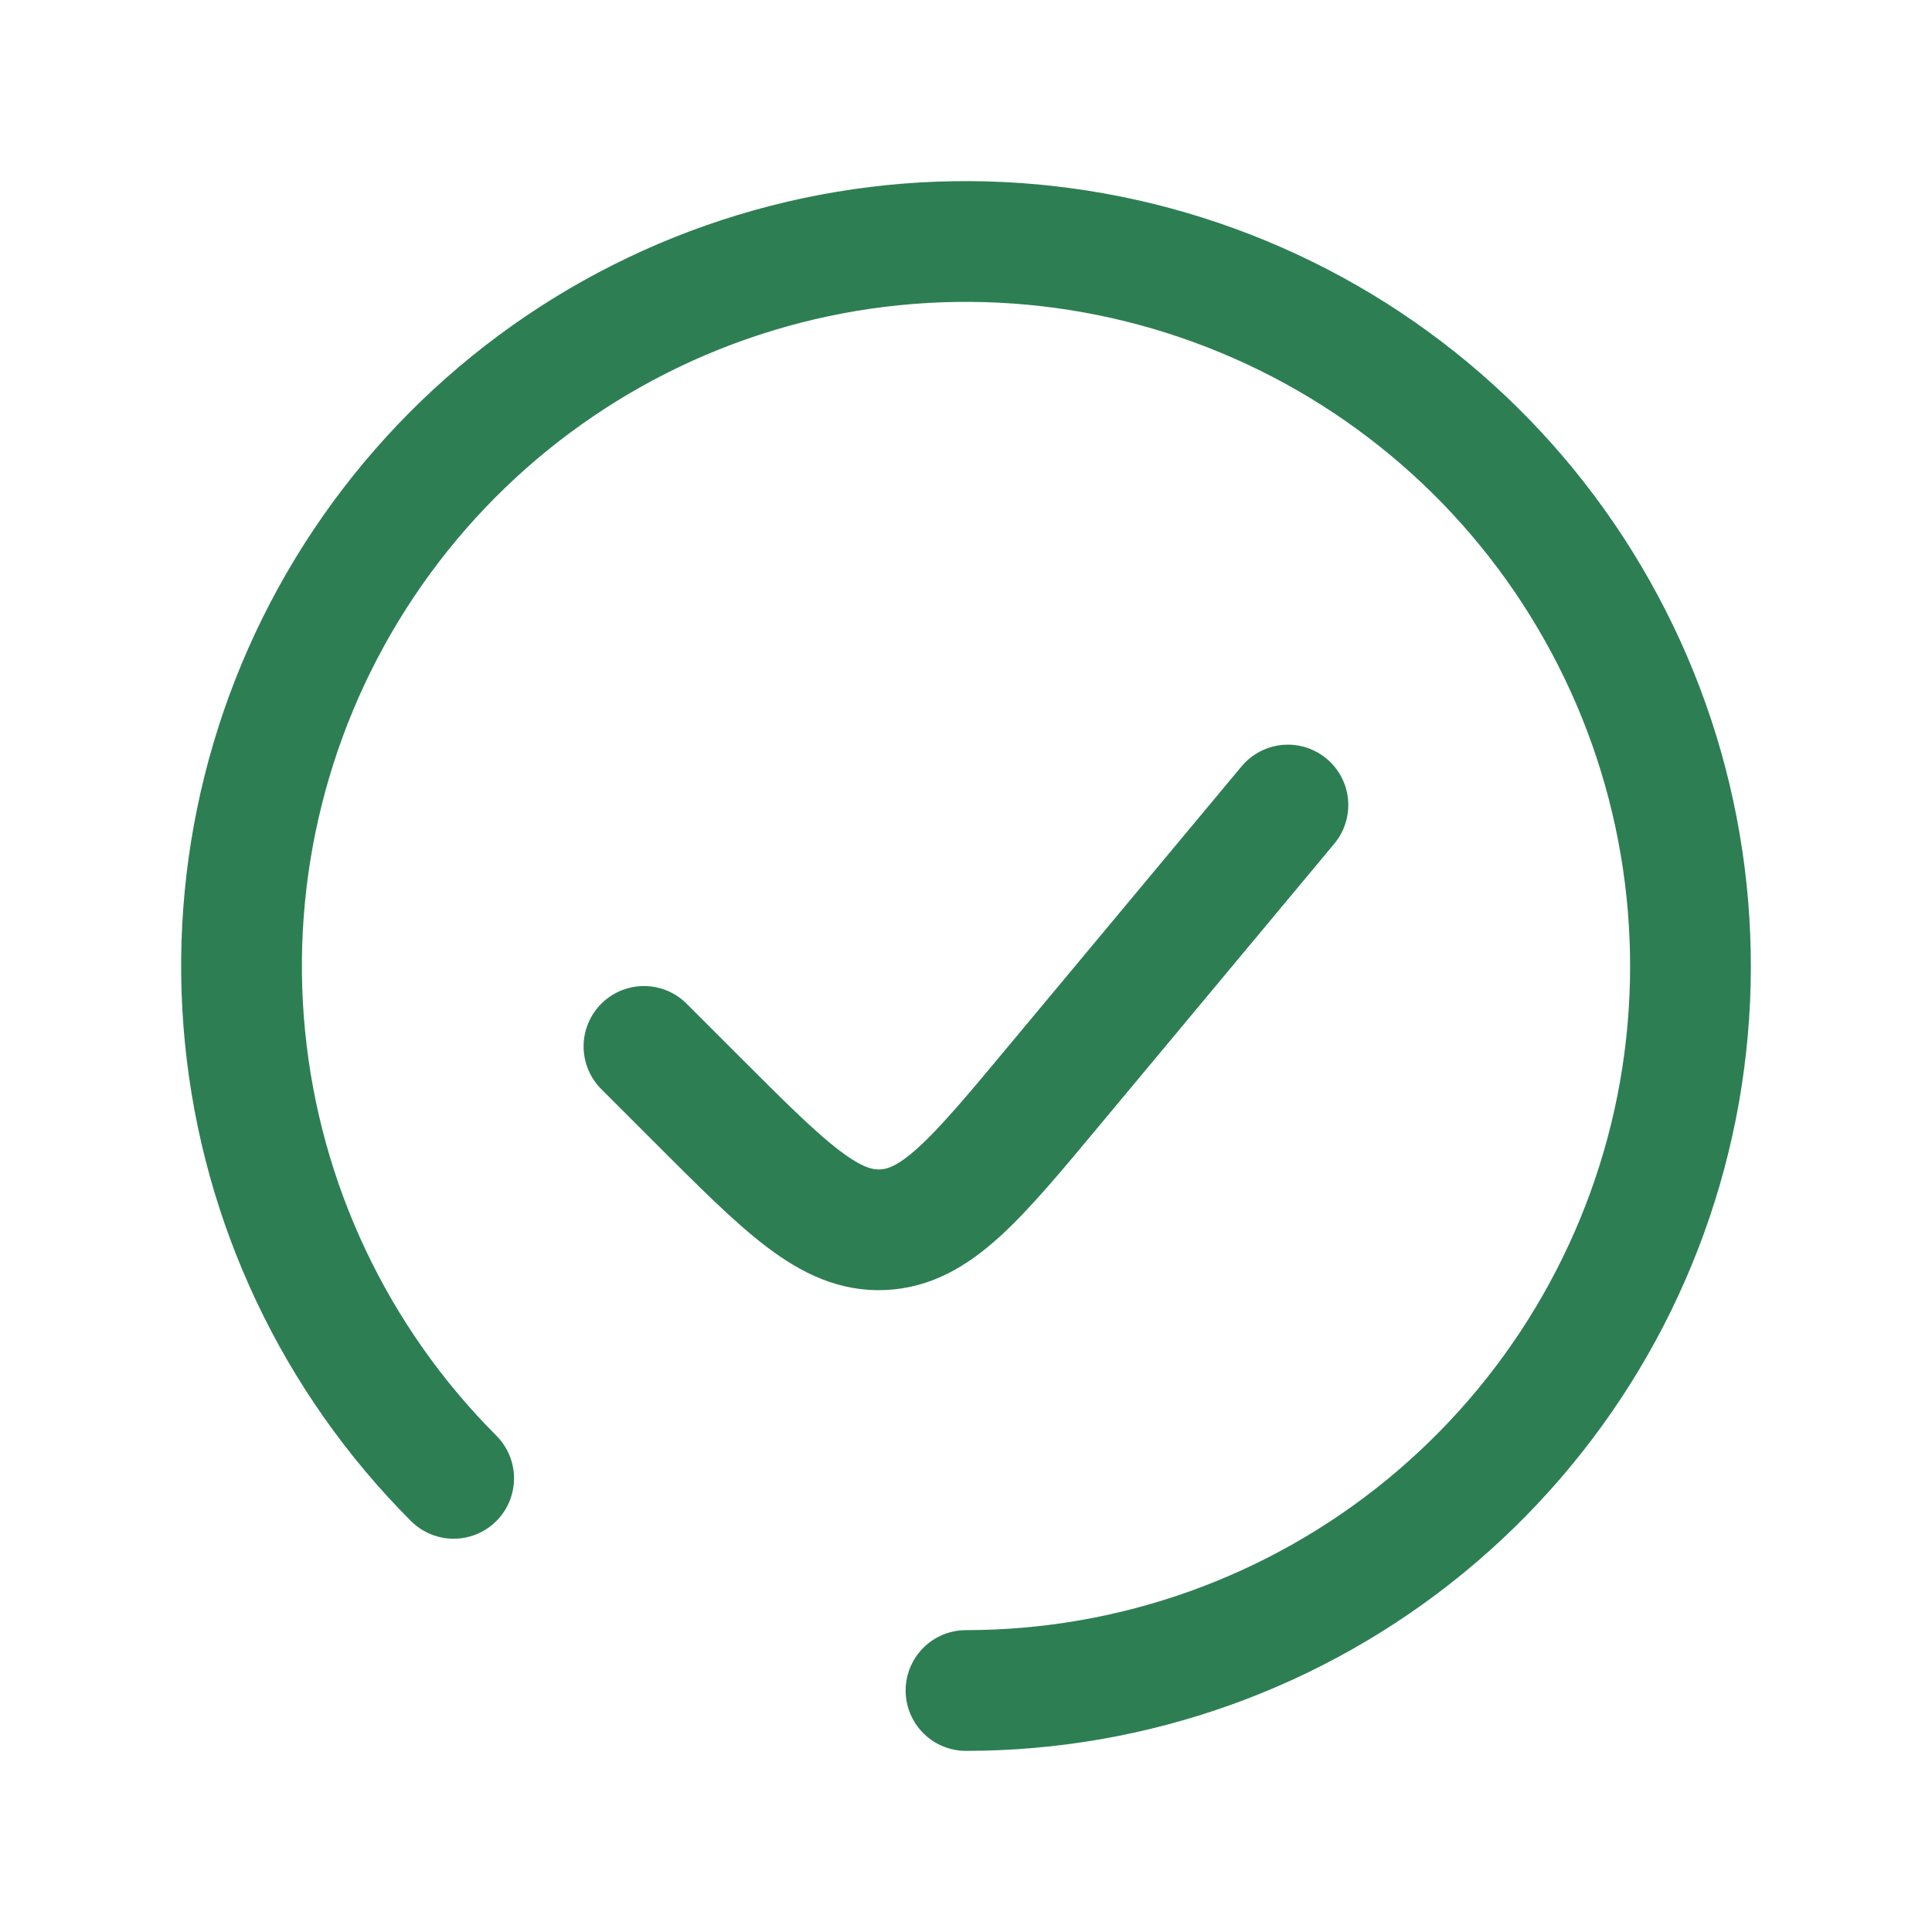
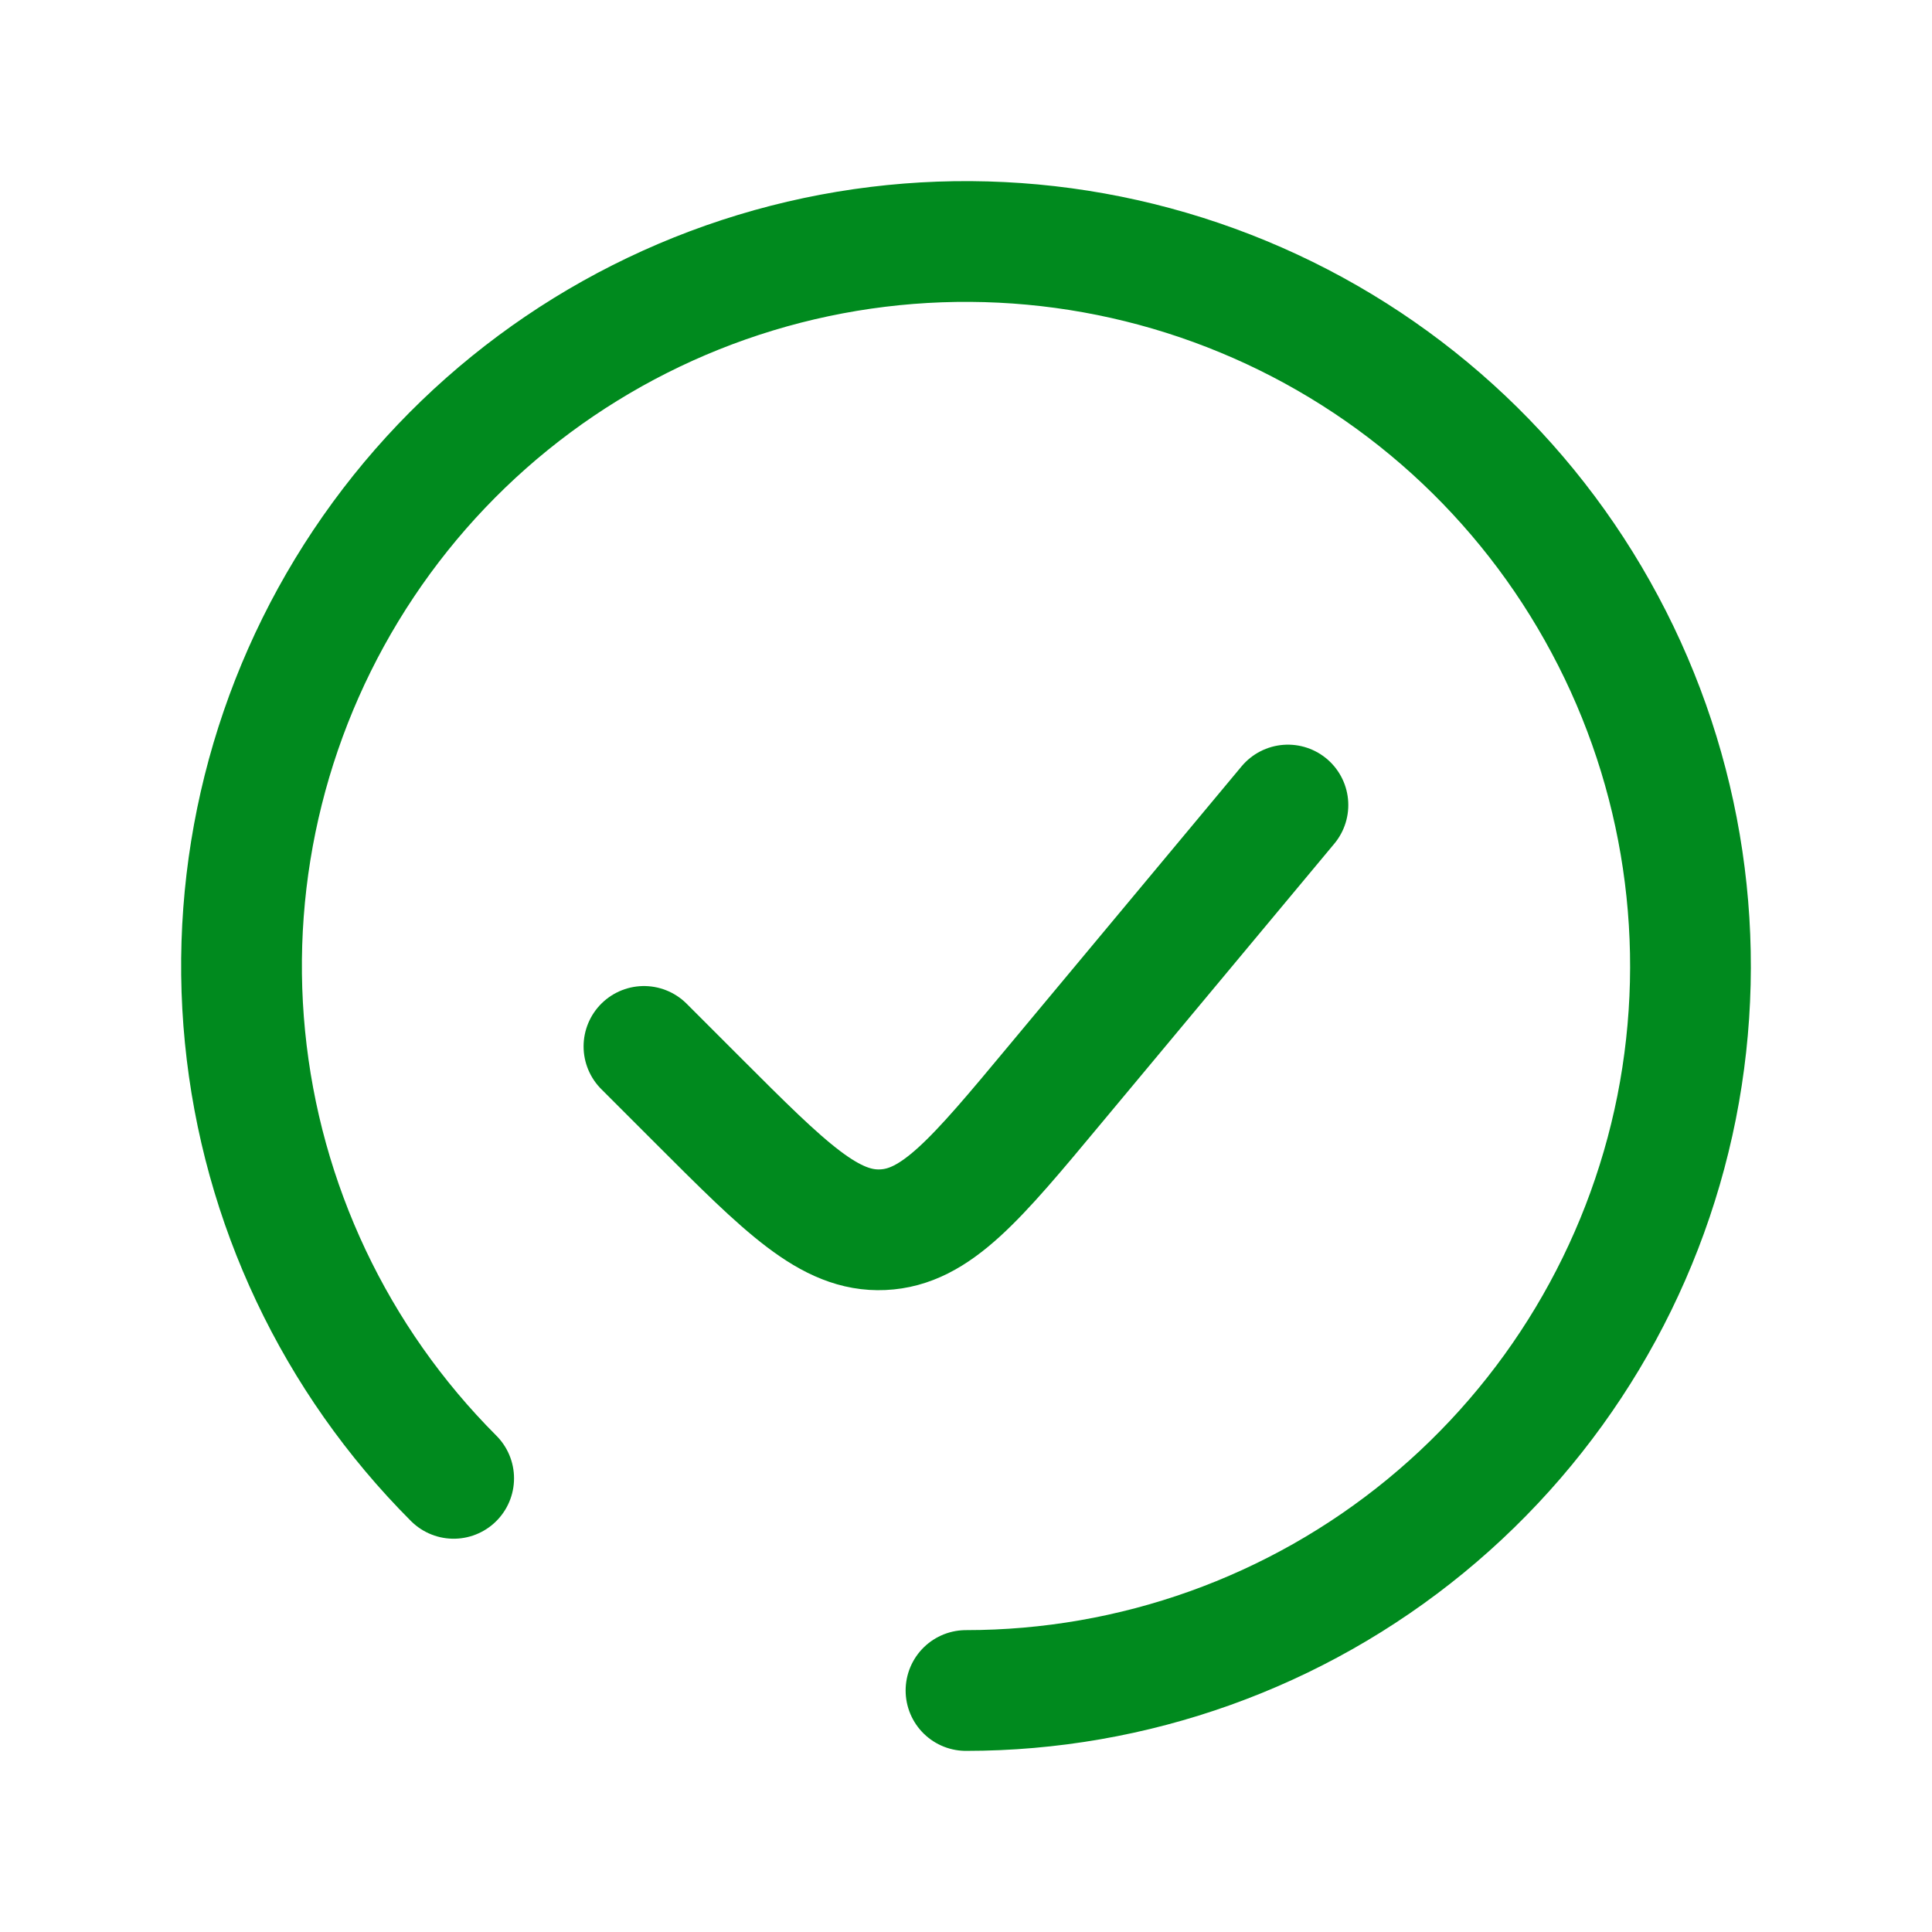
<svg xmlns="http://www.w3.org/2000/svg" width="16" height="16" viewBox="0 0 16 16" fill="none">
-   <path d="M8 14C9.388 14 10.733 13.519 11.806 12.638C12.879 11.757 13.614 10.532 13.885 9.171C14.155 7.809 13.946 6.396 13.291 5.172C12.637 3.947 11.579 2.988 10.296 2.457C9.014 1.926 7.587 1.855 6.258 2.258C4.93 2.661 3.782 3.512 3.011 4.667C2.24 5.821 1.893 7.207 2.029 8.588C2.165 9.97 2.776 11.261 3.757 12.243" stroke="#2D7F53" stroke-linecap="round" />
-   <path d="M10.666 6.667L8.735 8.984C8.08 9.771 7.752 10.164 7.311 10.184C6.871 10.204 6.509 9.842 5.785 9.118L5.333 8.666" stroke="#2D7F53" stroke-linecap="round" />
+   <path d="M8 14C9.388 14 10.733 13.519 11.806 12.638C12.879 11.757 13.614 10.532 13.885 9.171C14.155 7.809 13.946 6.396 13.291 5.172C12.637 3.947 11.579 2.988 10.296 2.457C9.014 1.926 7.587 1.855 6.258 2.258C4.93 2.661 3.782 3.512 3.011 4.667C2.24 5.821 1.893 7.207 2.029 8.588C2.165 9.97 2.776 11.261 3.757 12.243" stroke="#008A1E" stroke-linecap="round" />
+   <path d="M10.666 6.667L8.735 8.984C8.08 9.771 7.752 10.164 7.311 10.184C6.871 10.204 6.509 9.842 5.785 9.118L5.333 8.666" stroke="#008A1E" stroke-linecap="round" />
</svg>
